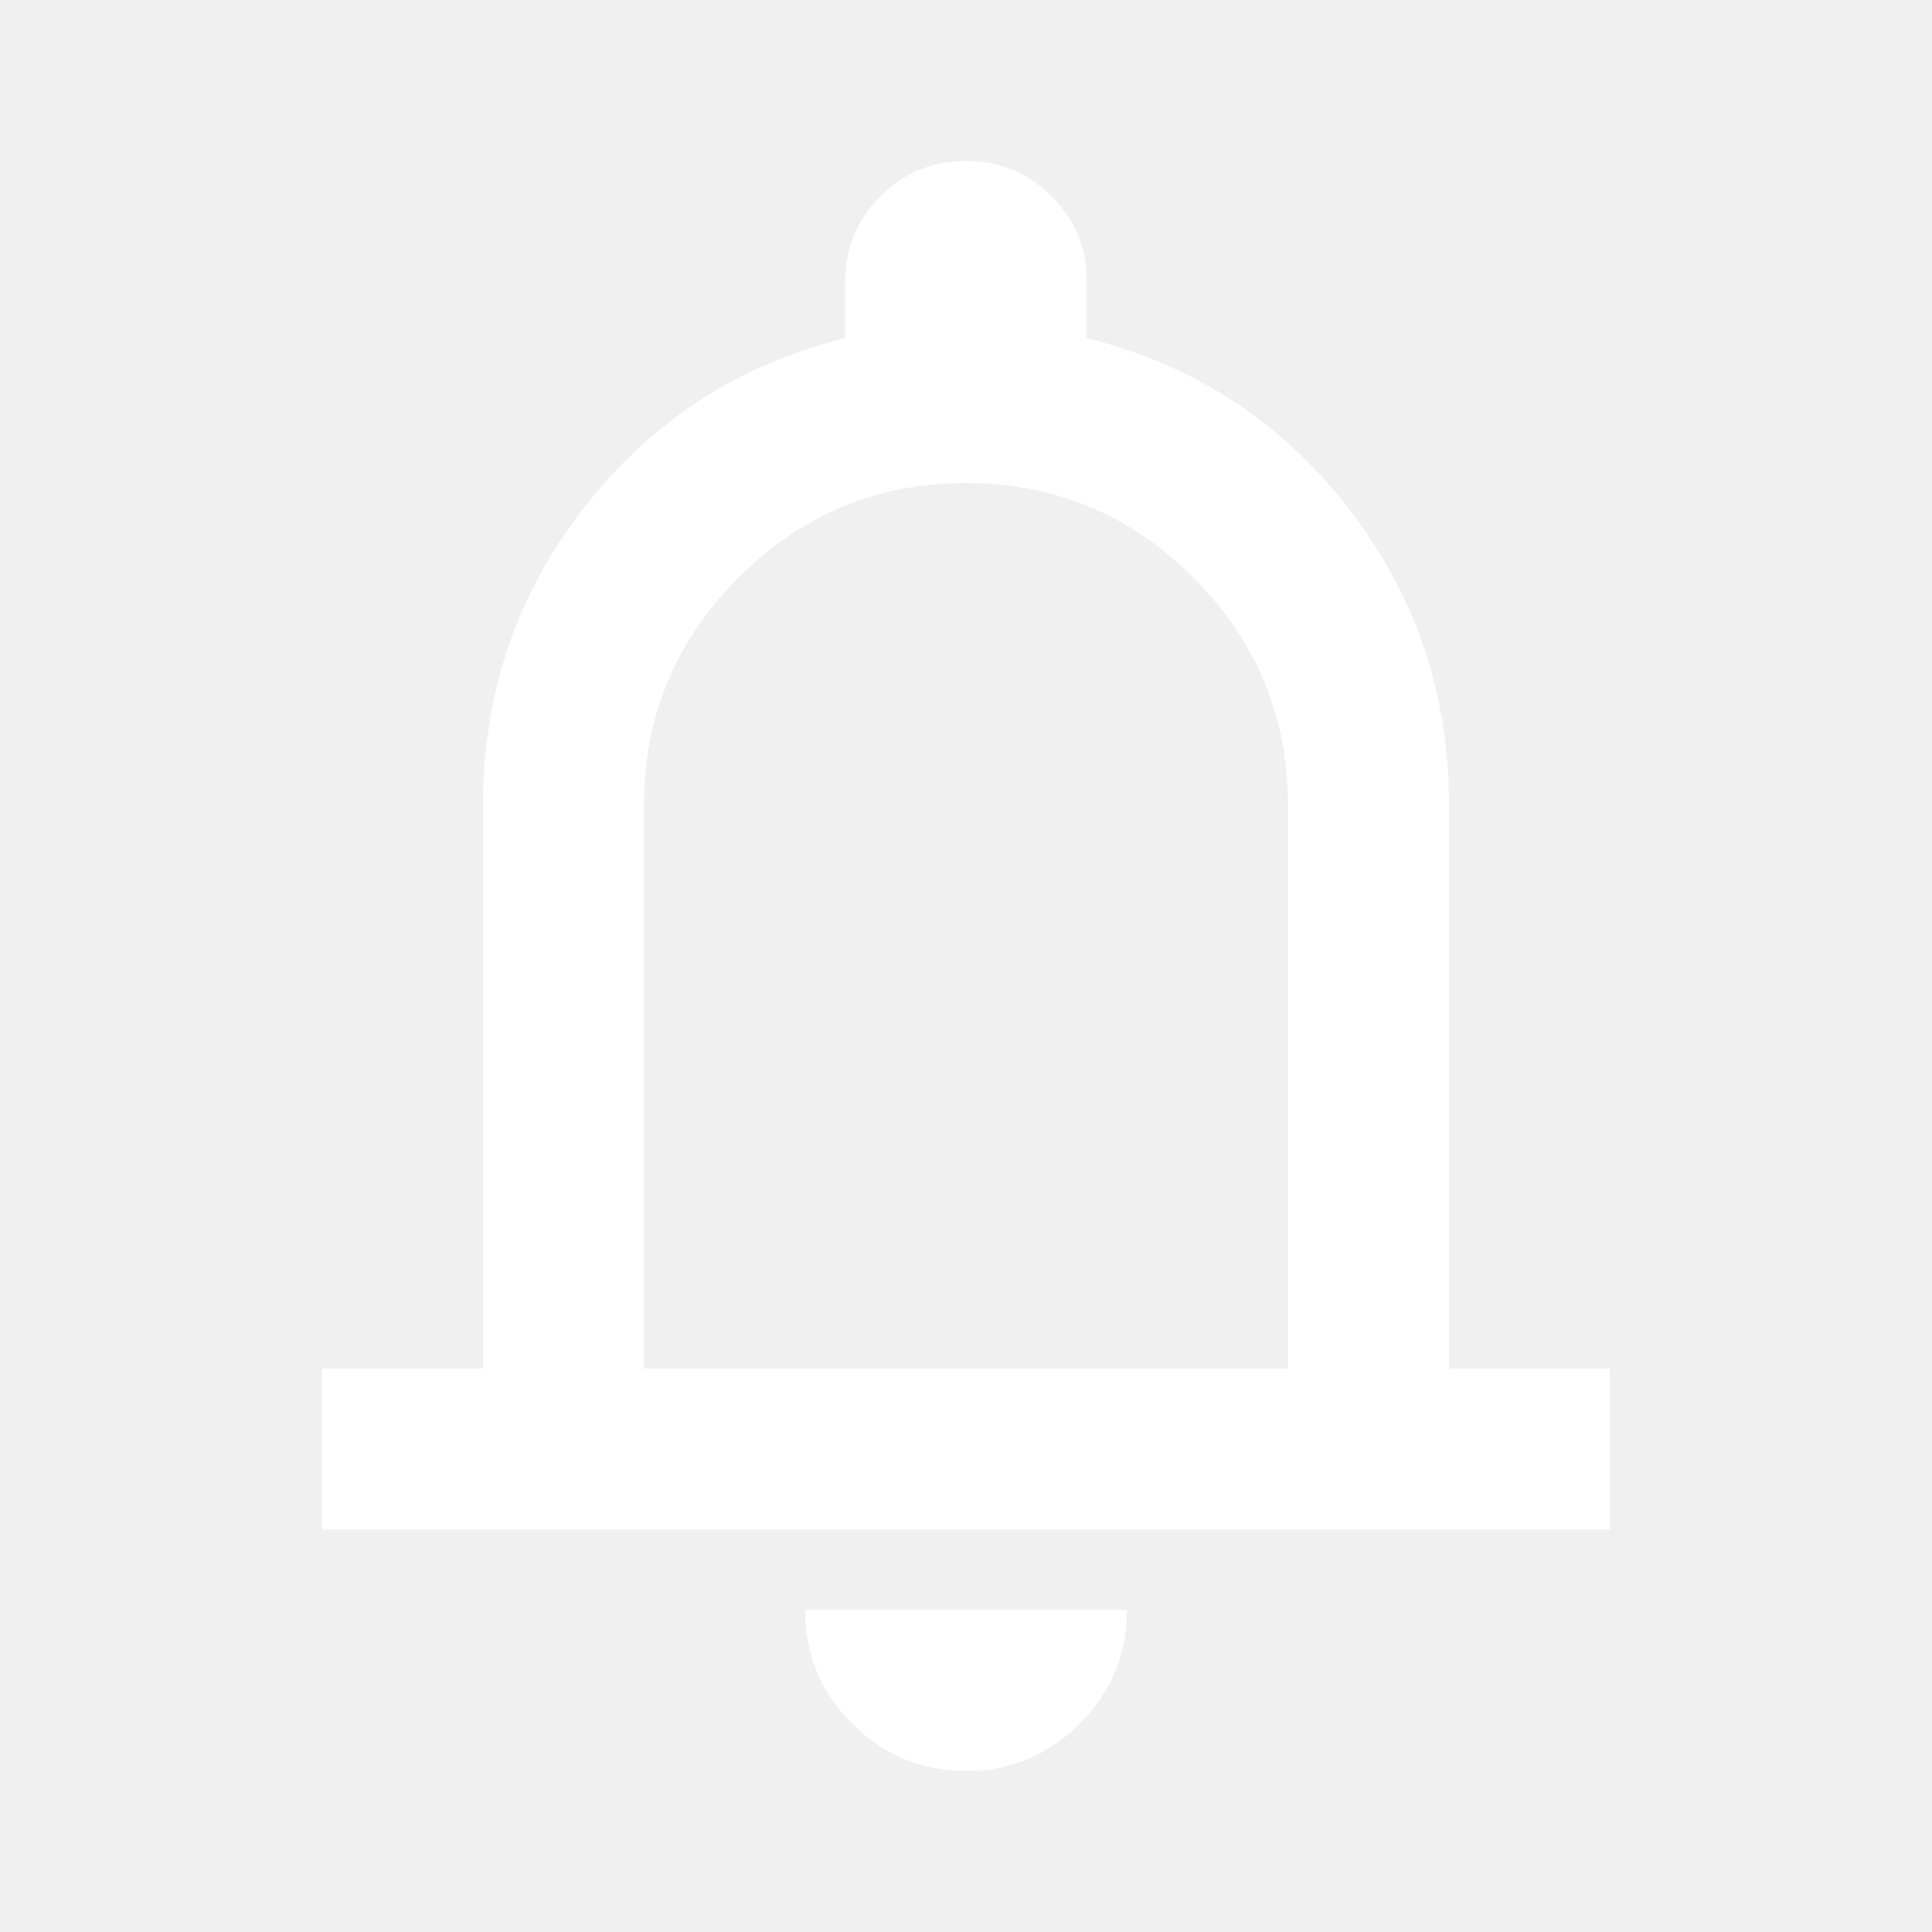
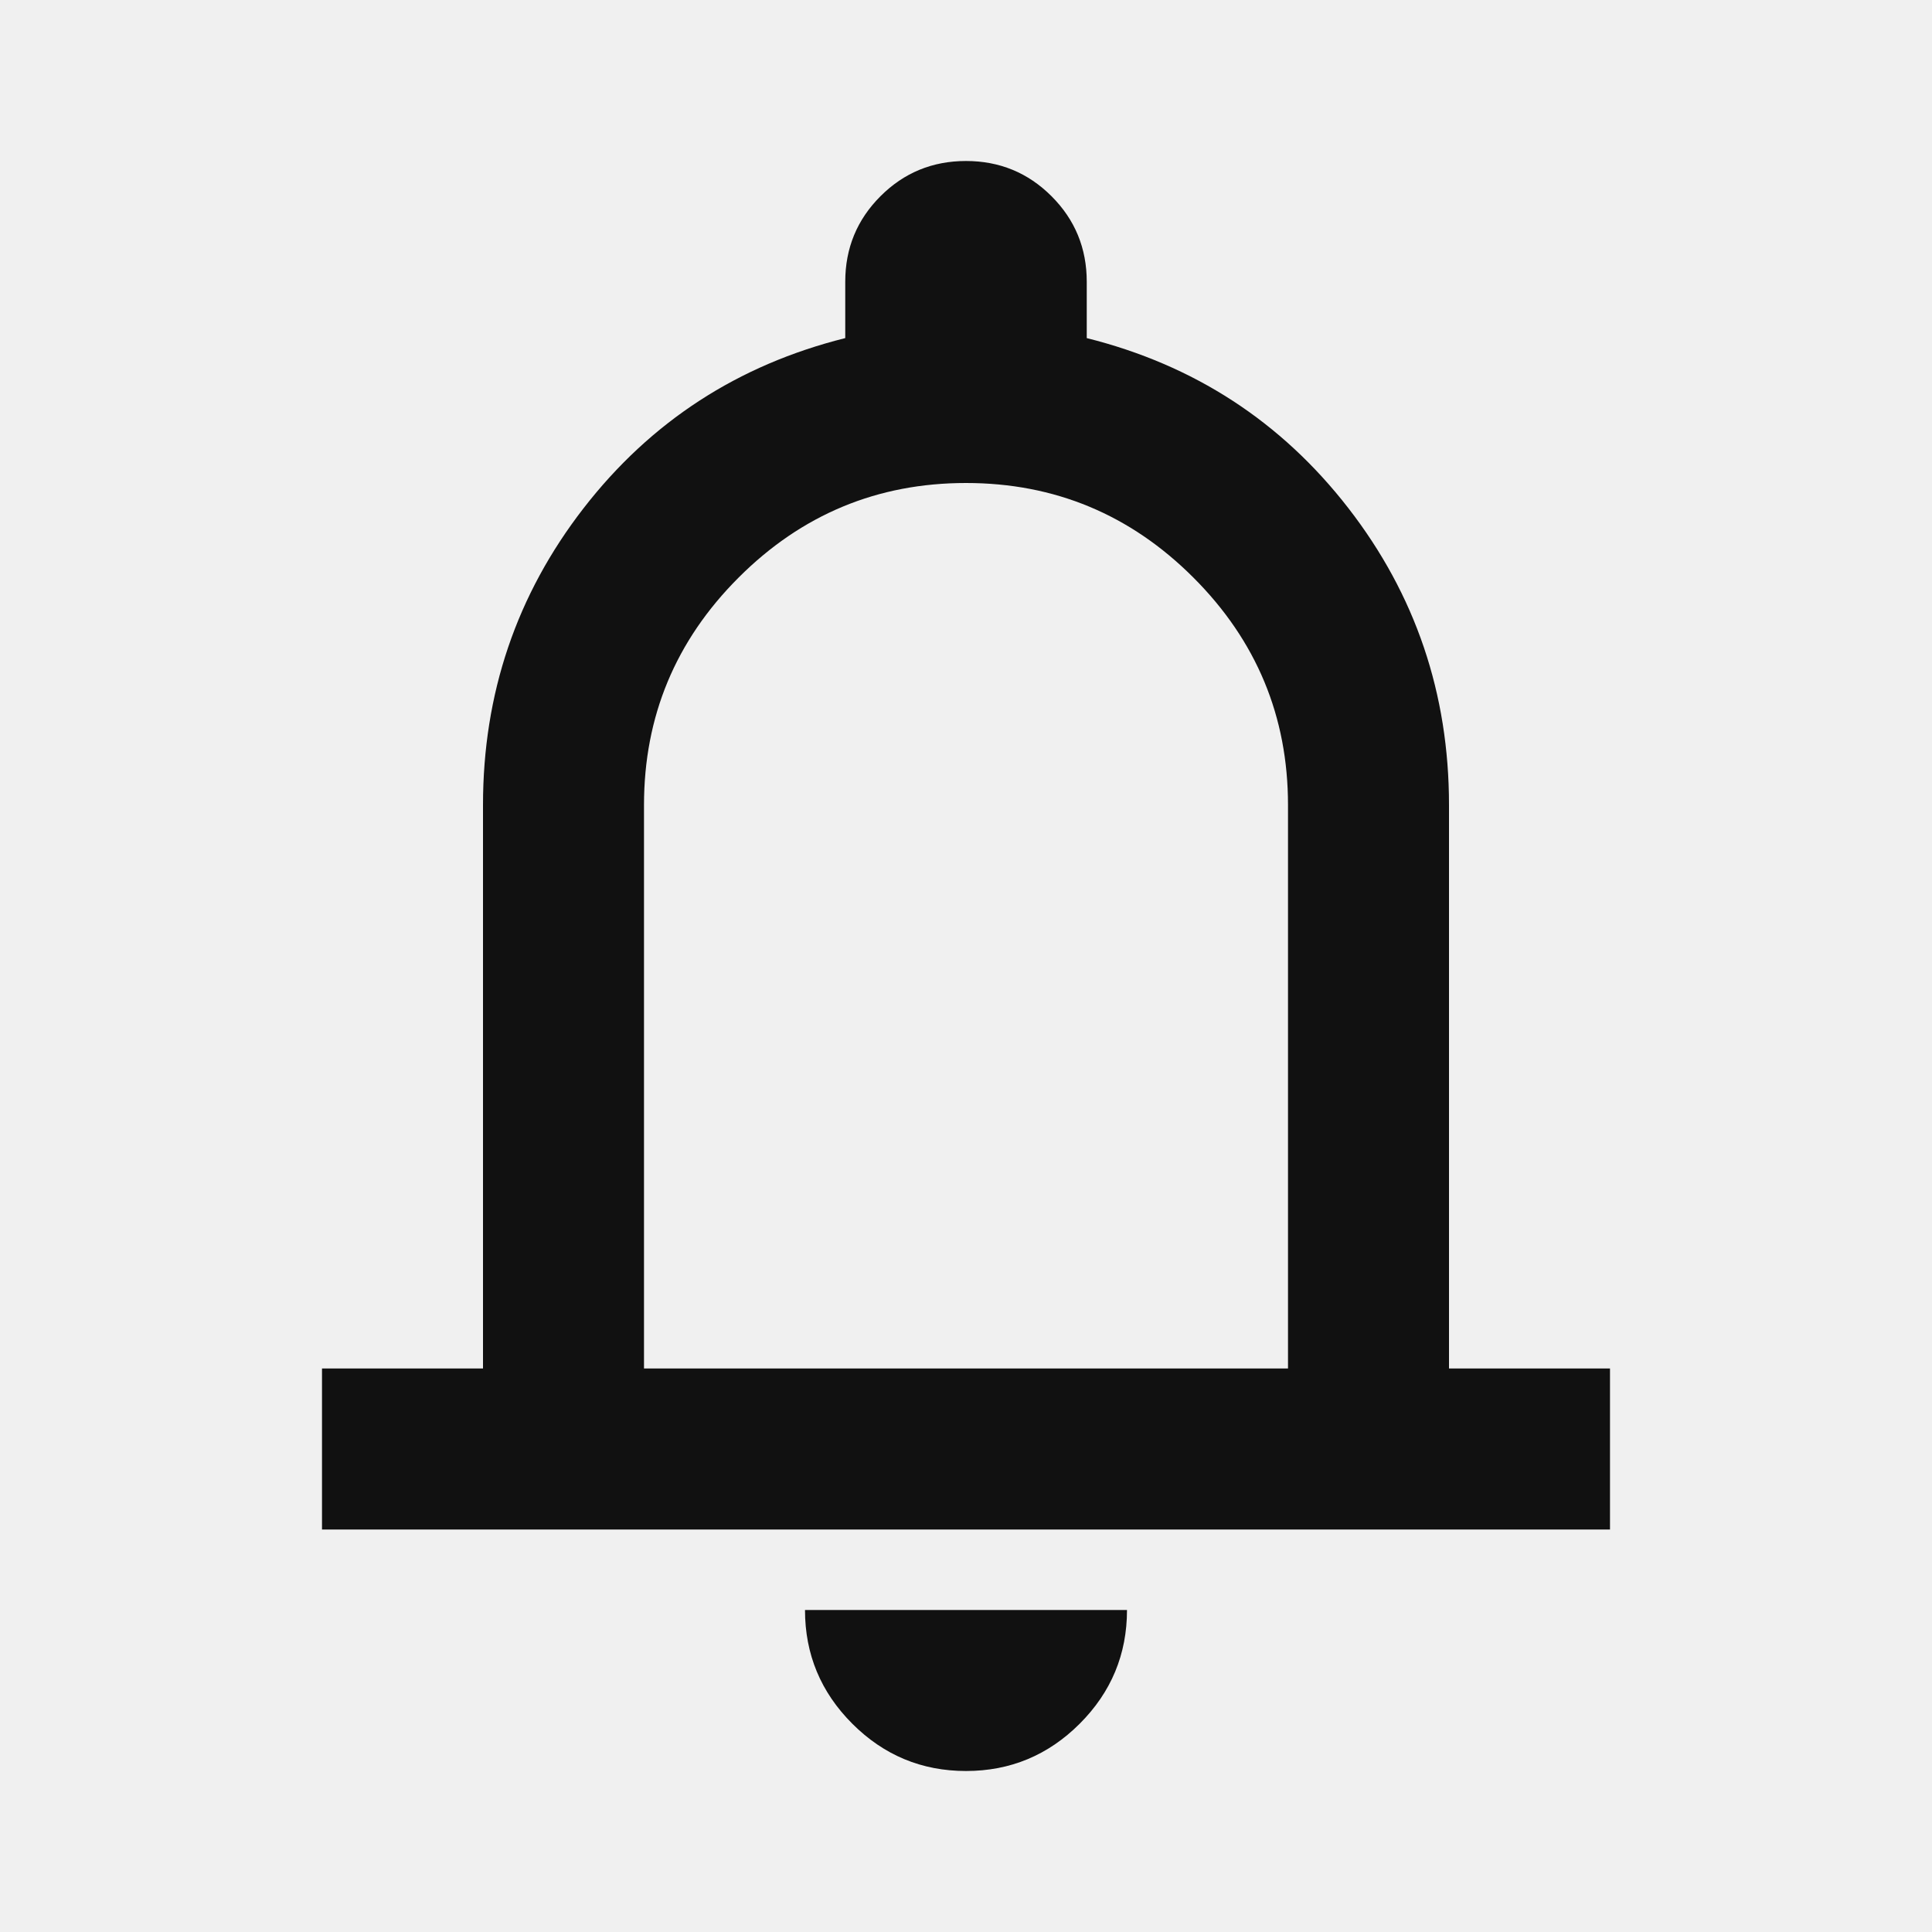
- <svg xmlns="http://www.w3.org/2000/svg" height="24px" viewBox="0 -960 960 960" width="24px" fill="#FFFFFF">
+ <svg xmlns="http://www.w3.org/2000/svg" height="24px" viewBox="0 -960 960 960" width="24px" class="theme-icon">
+   <style>
+         .theme-icon {
+             fill: #111111;
+         }
+ 
+         @media (prefers-color-scheme: dark) {
+             .theme-icon {
+                 fill: #ffffff;
+             }
+         }
+     </style>
  <path d="M160-200v-80h80v-280q0-83 50-147.5T420-792v-28q0-25 17.5-42.5T480-880q25 0 42.5 17.5T540-820v28q80 20 130 84.5T720-560v280h80v80H160Zm320-300Zm0 420q-33 0-56.5-23.5T400-160h160q0 33-23.5 56.5T480-80ZM320-280h320v-280q0-66-47-113t-113-47q-66 0-113 47t-47 113v280Z" />
</svg>
